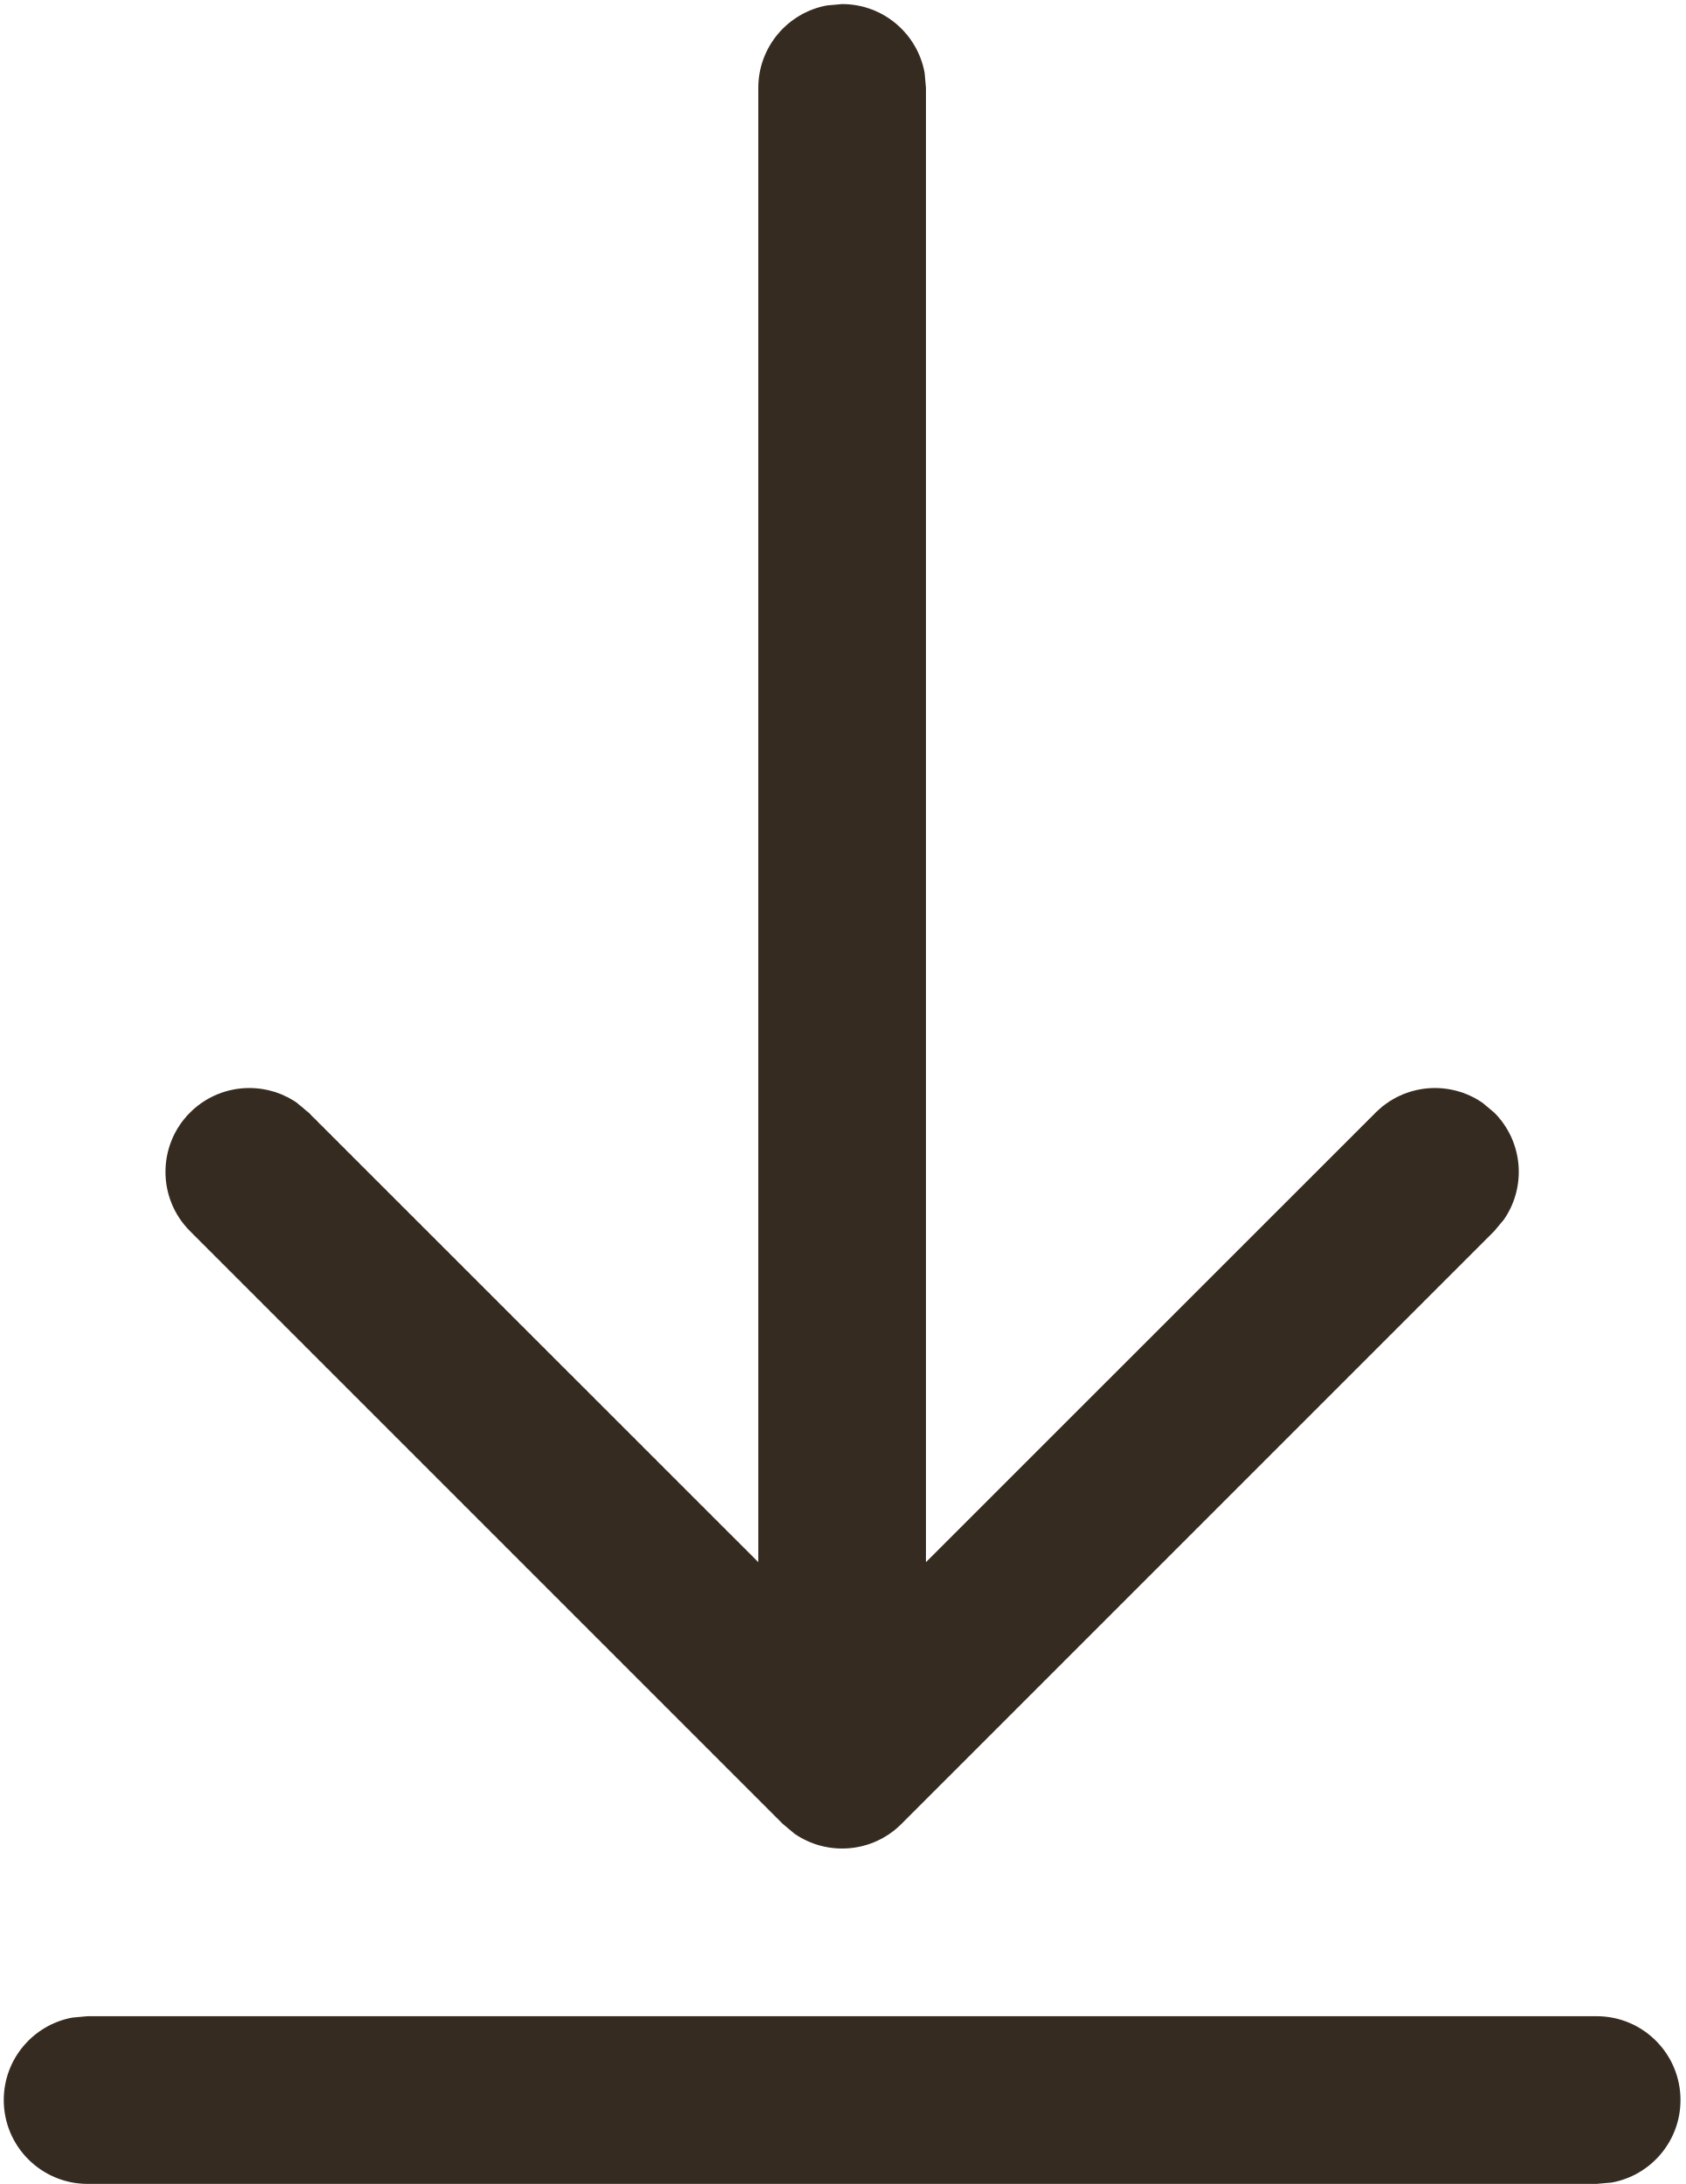
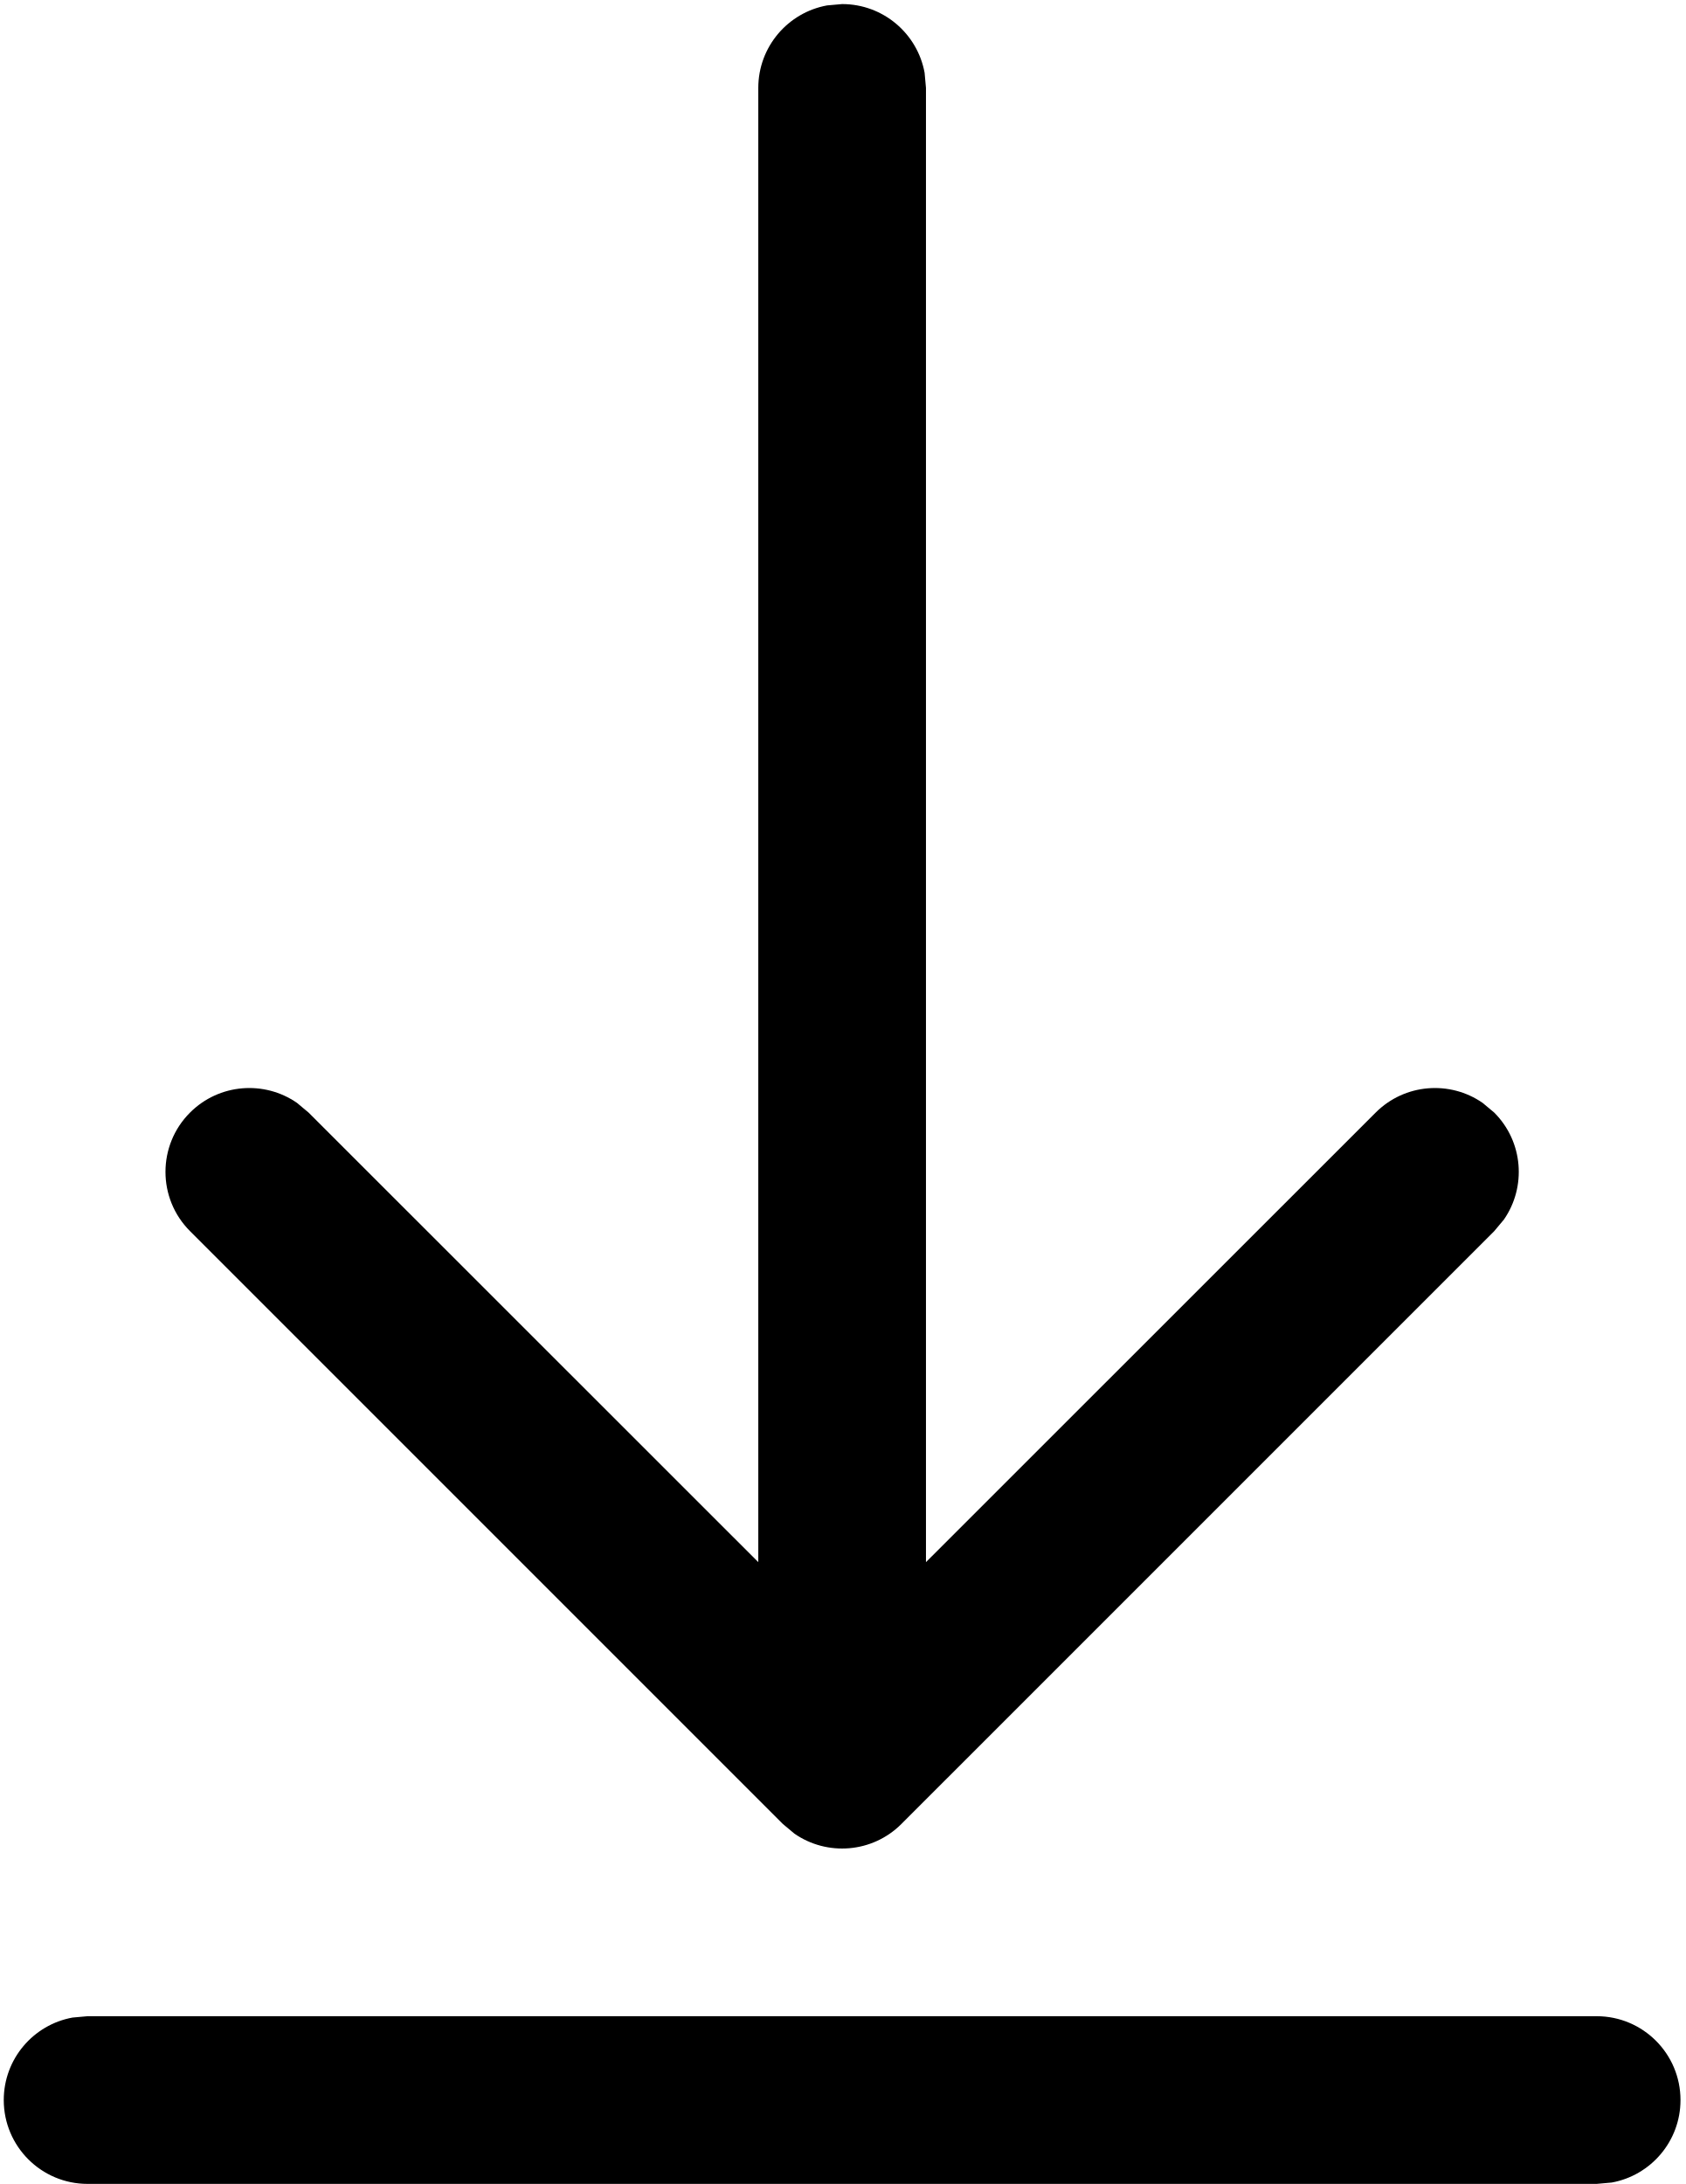
<svg xmlns="http://www.w3.org/2000/svg" width="213" height="276" viewBox="0 0 213 276" fill="none">
-   <path d="M11.07 254.796H201.781C207.633 254.796 212.376 259.539 212.376 265.391C212.376 270.592 208.628 274.918 203.685 275.815L201.781 275.986H11.07C5.219 275.986 0.475 271.242 0.475 265.391C0.475 260.19 4.223 255.864 9.166 254.967L11.07 254.796ZM104.521 0.685L106.426 0.515C111.627 0.515 115.953 4.263 116.85 9.205L117.021 11.11V197.413L173.852 140.601C177.53 136.923 183.239 136.514 187.368 139.375L188.836 140.601C192.514 144.278 192.922 149.988 190.062 154.117L188.836 155.584L113.917 230.502C110.24 234.18 104.53 234.589 100.401 231.728L98.934 230.502L24.015 155.584C19.878 151.447 19.878 144.738 24.015 140.601C27.693 136.923 33.403 136.514 37.532 139.375L38.999 140.601L95.831 197.413V11.11C95.831 5.908 99.579 1.582 104.521 0.685Z" fill="#362b20" />
+   <path d="M11.07 254.796H201.781C207.633 254.796 212.376 259.539 212.376 265.391C212.376 270.592 208.628 274.918 203.685 275.815L201.781 275.986H11.07C5.219 275.986 0.475 271.242 0.475 265.391C0.475 260.19 4.223 255.864 9.166 254.967L11.07 254.796ZM104.521 0.685L106.426 0.515C111.627 0.515 115.953 4.263 116.85 9.205L117.021 11.11V197.413L173.852 140.601C177.53 136.923 183.239 136.514 187.368 139.375L188.836 140.601C192.514 144.278 192.922 149.988 190.062 154.117L188.836 155.584L113.917 230.502C110.24 234.18 104.53 234.589 100.401 231.728L98.934 230.502L24.015 155.584C19.878 151.447 19.878 144.738 24.015 140.601C27.693 136.923 33.403 136.514 37.532 139.375L38.999 140.601L95.831 197.413V11.11C95.831 5.908 99.579 1.582 104.521 0.685Z" fill="#000" />
</svg>
